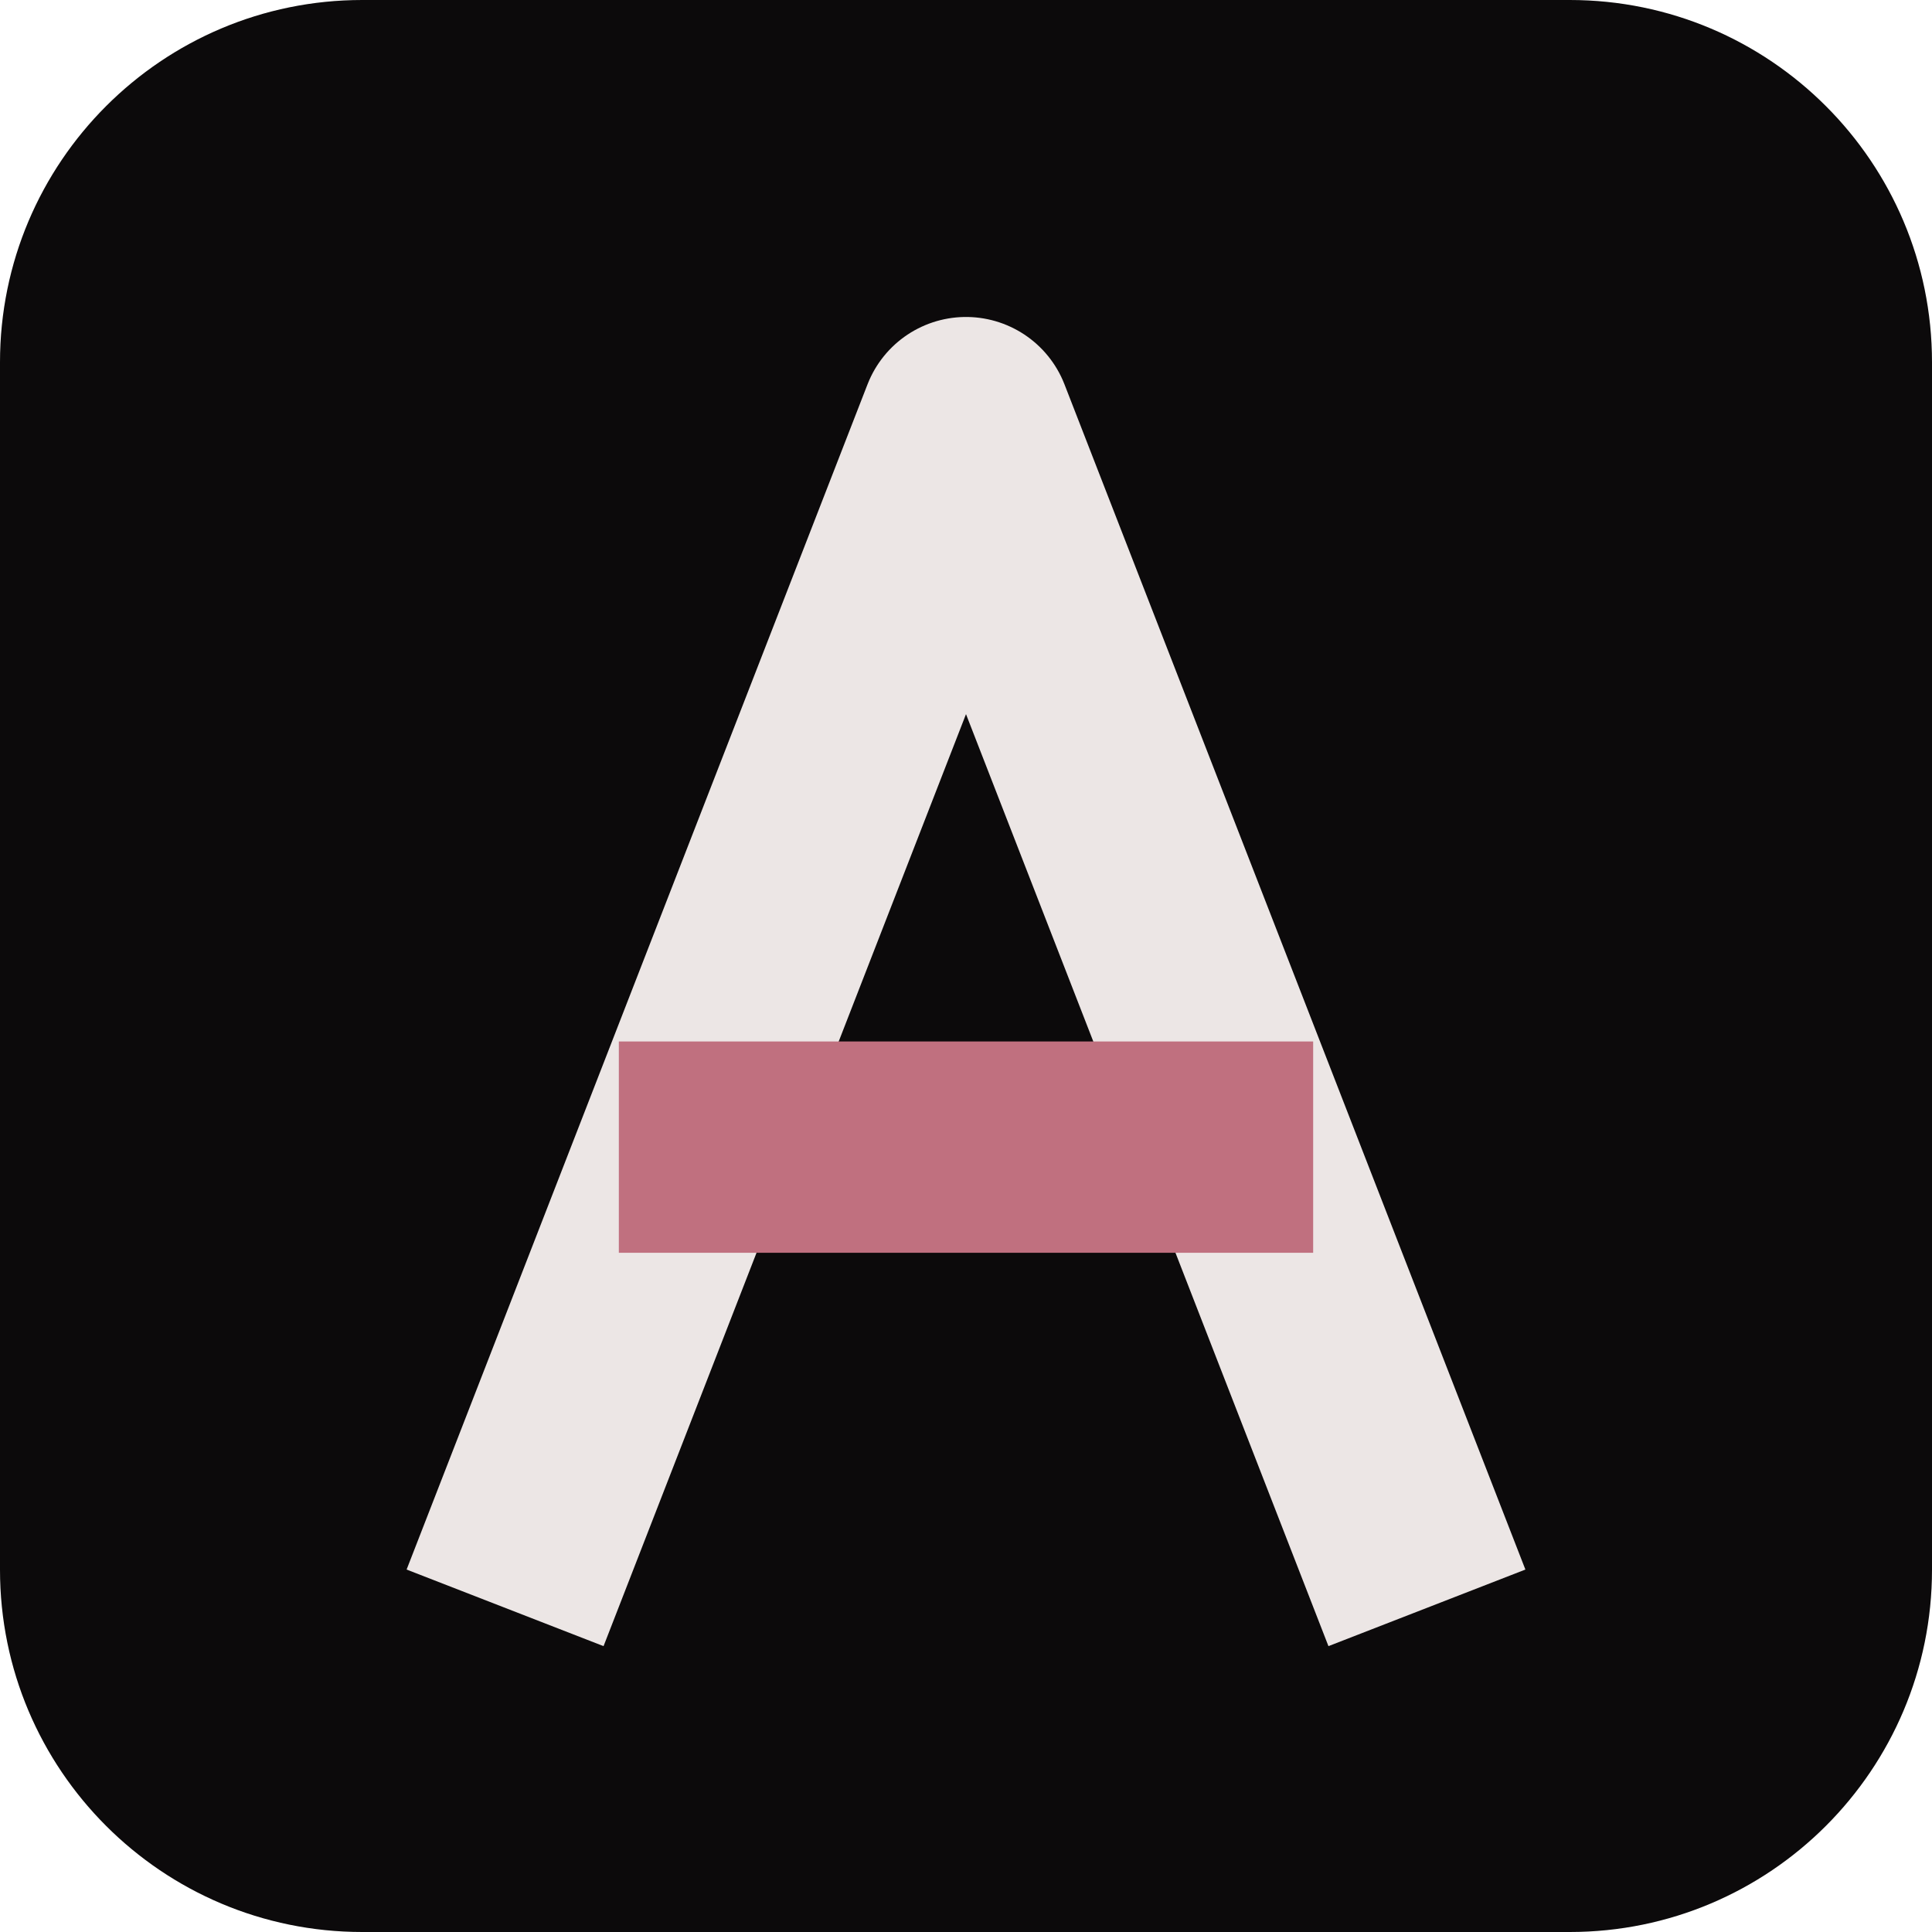
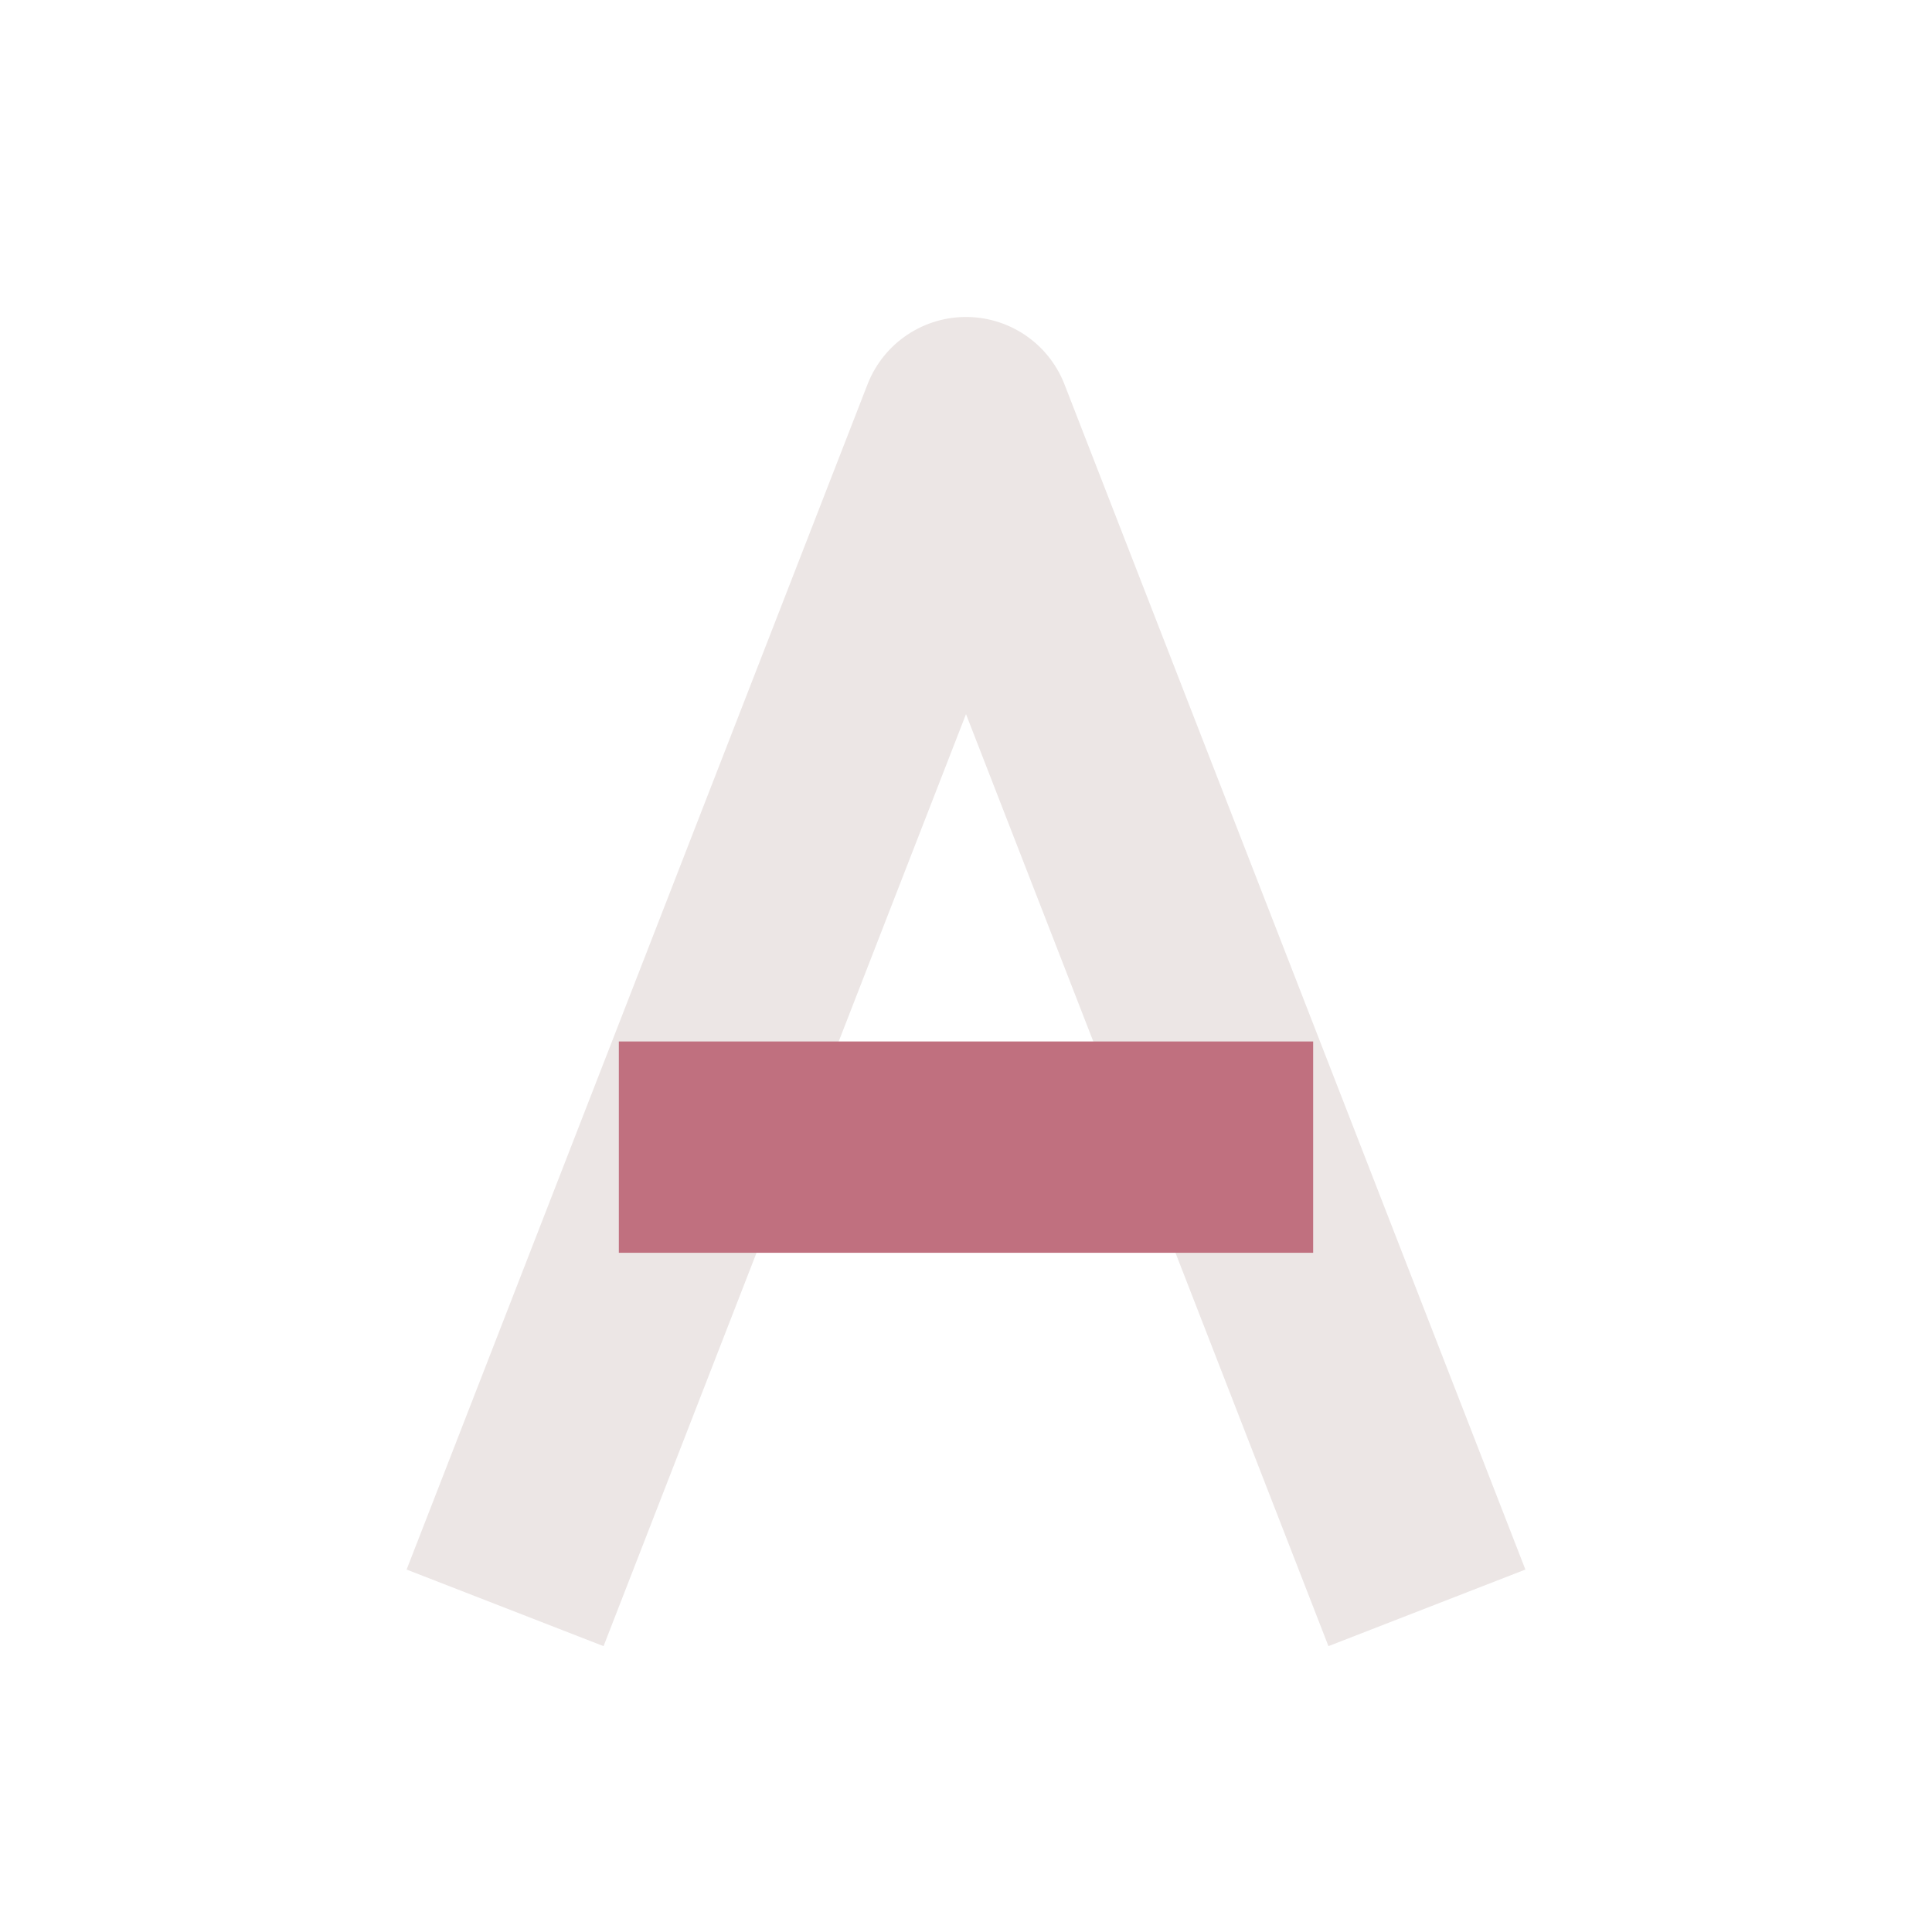
- <svg xmlns="http://www.w3.org/2000/svg" viewBox="0 0 64 64" width="64" height="64">
-   <rect width="64" height="64" rx="12" fill="#0C0A0B" />
+ <svg xmlns="http://www.w3.org/2000/svg" viewBox="0 0 64 64" width="64" height="64" role="img" aria-label="Avero Designs logomark">
  <path d="M18 50 L32 14 L46 50" fill="none" stroke-linejoin="round" stroke="#ECE6E5" stroke-width="7" stroke-linecap="square" />
  <path d="M24 38 H40" stroke="#C0707F" stroke-width="7" stroke-linecap="square" stroke-linejoin="miter" fill="none" />
</svg>
